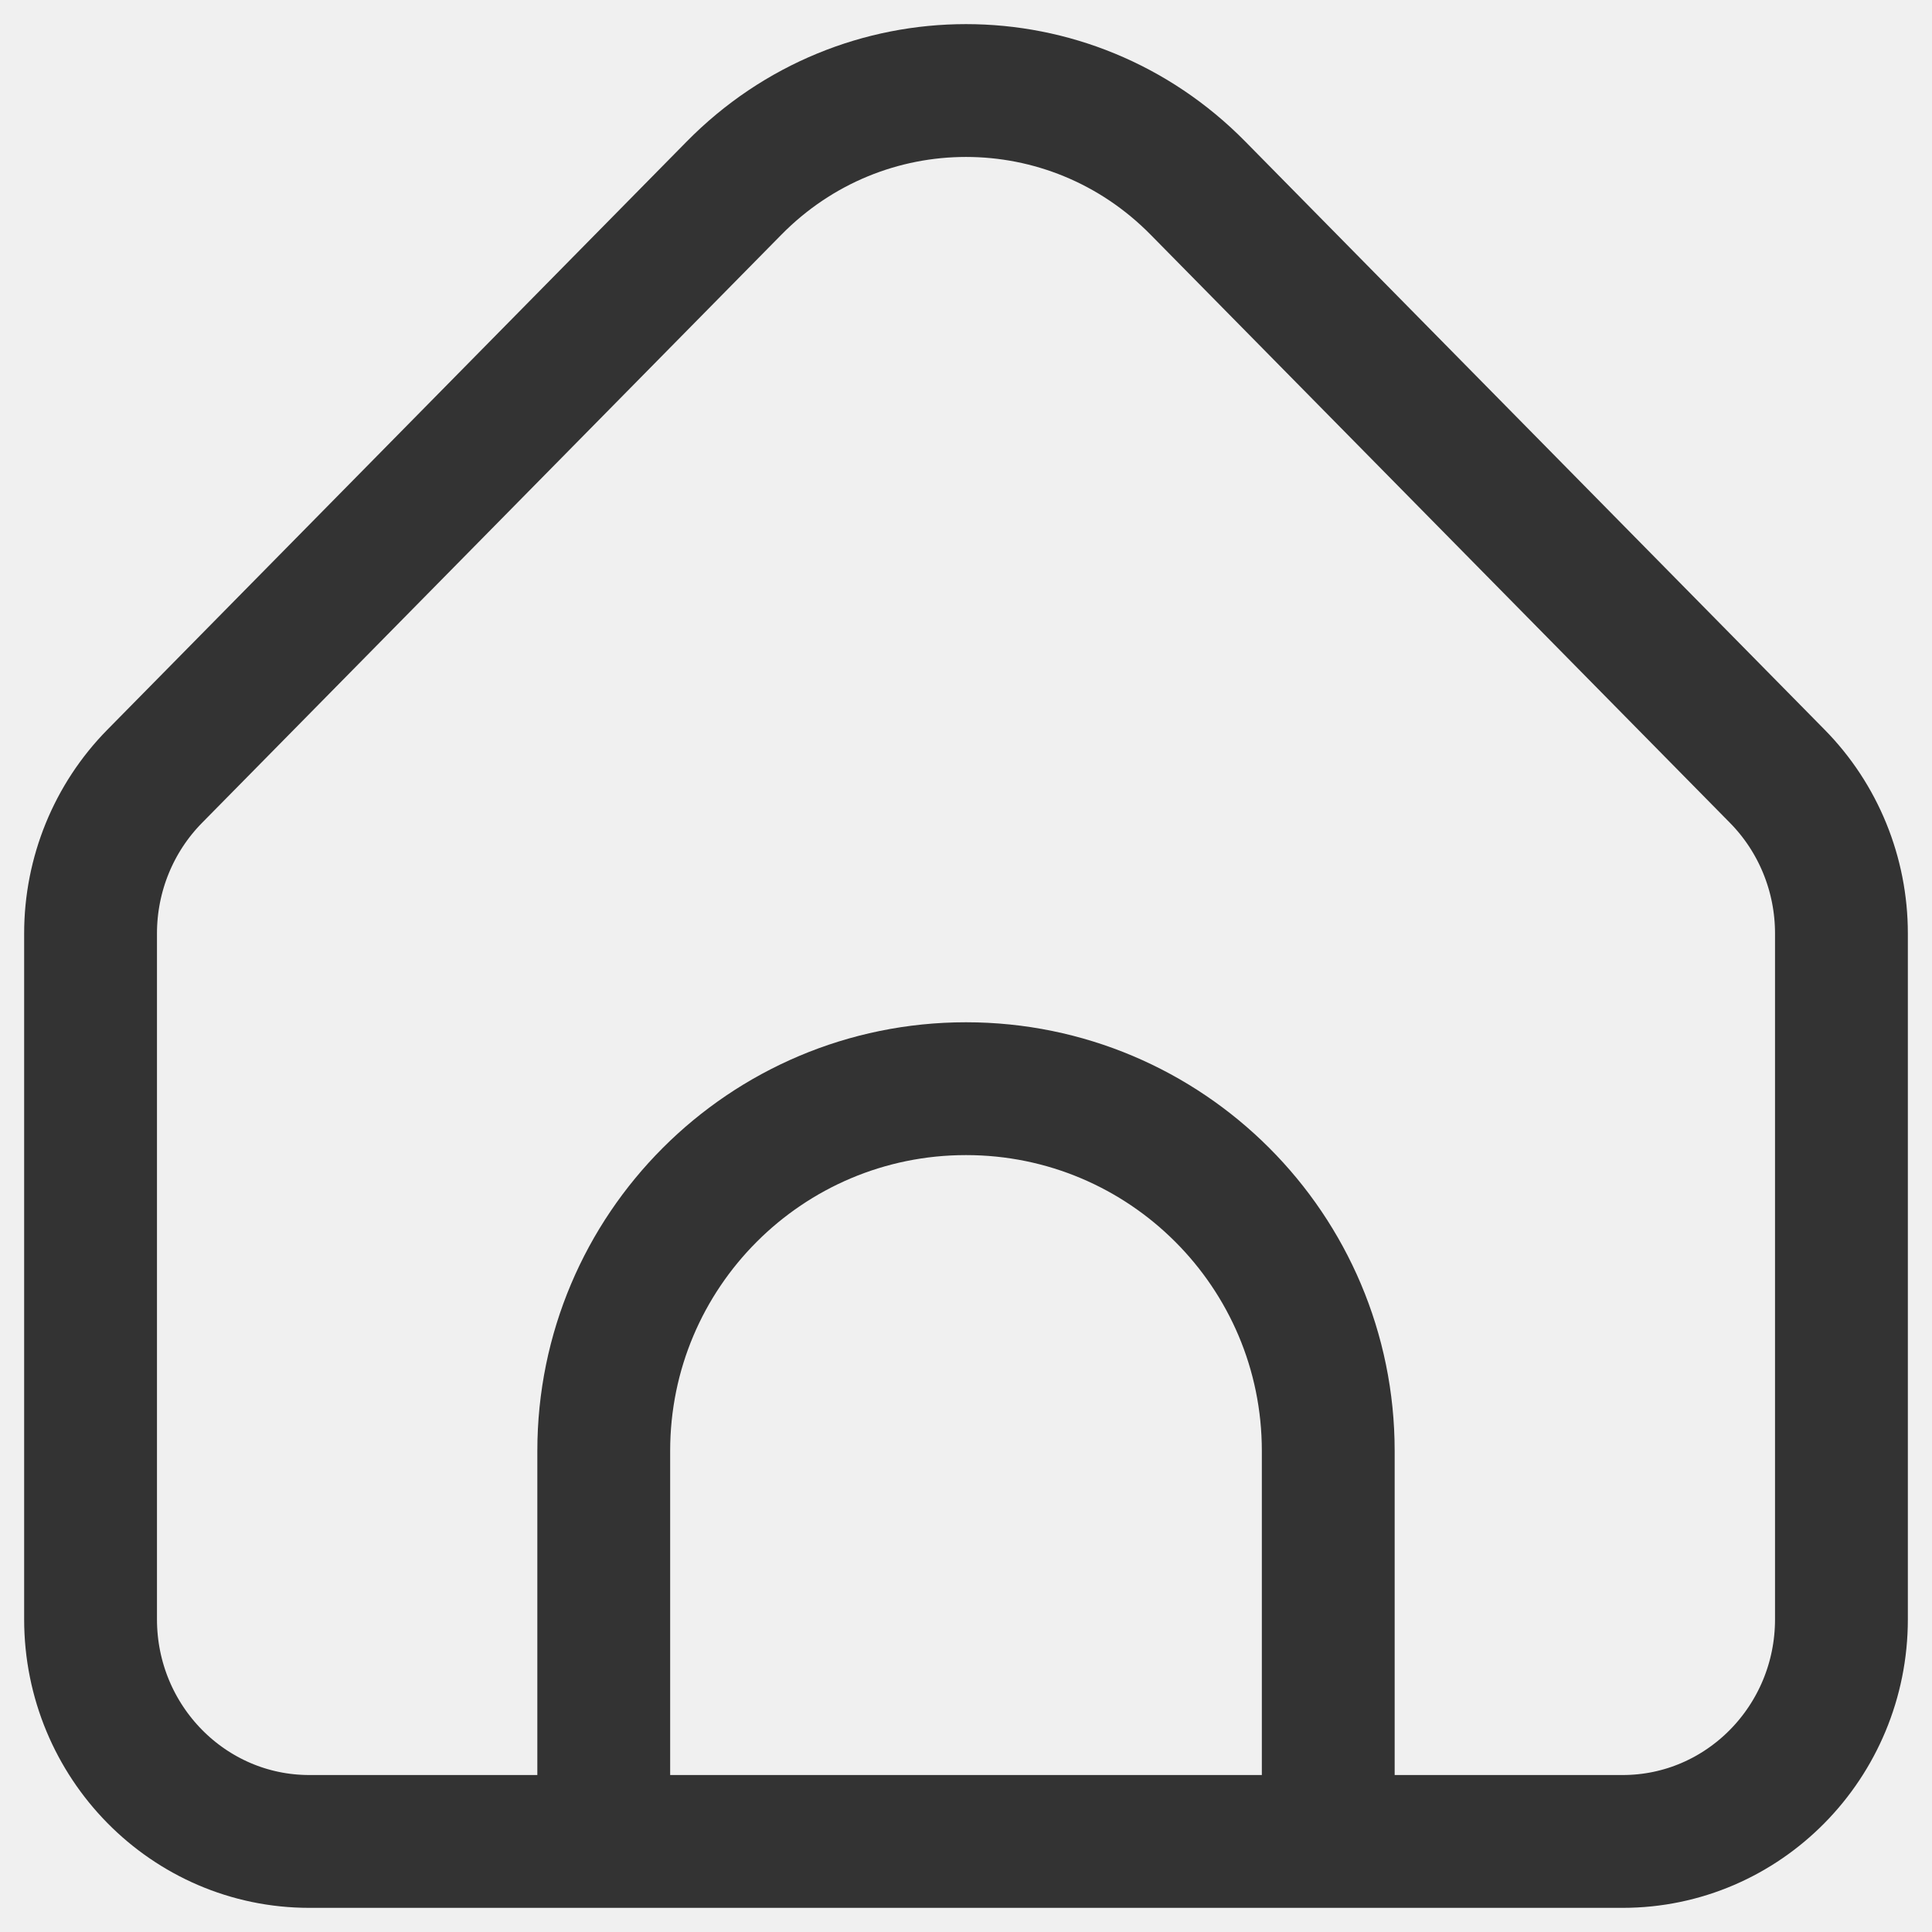
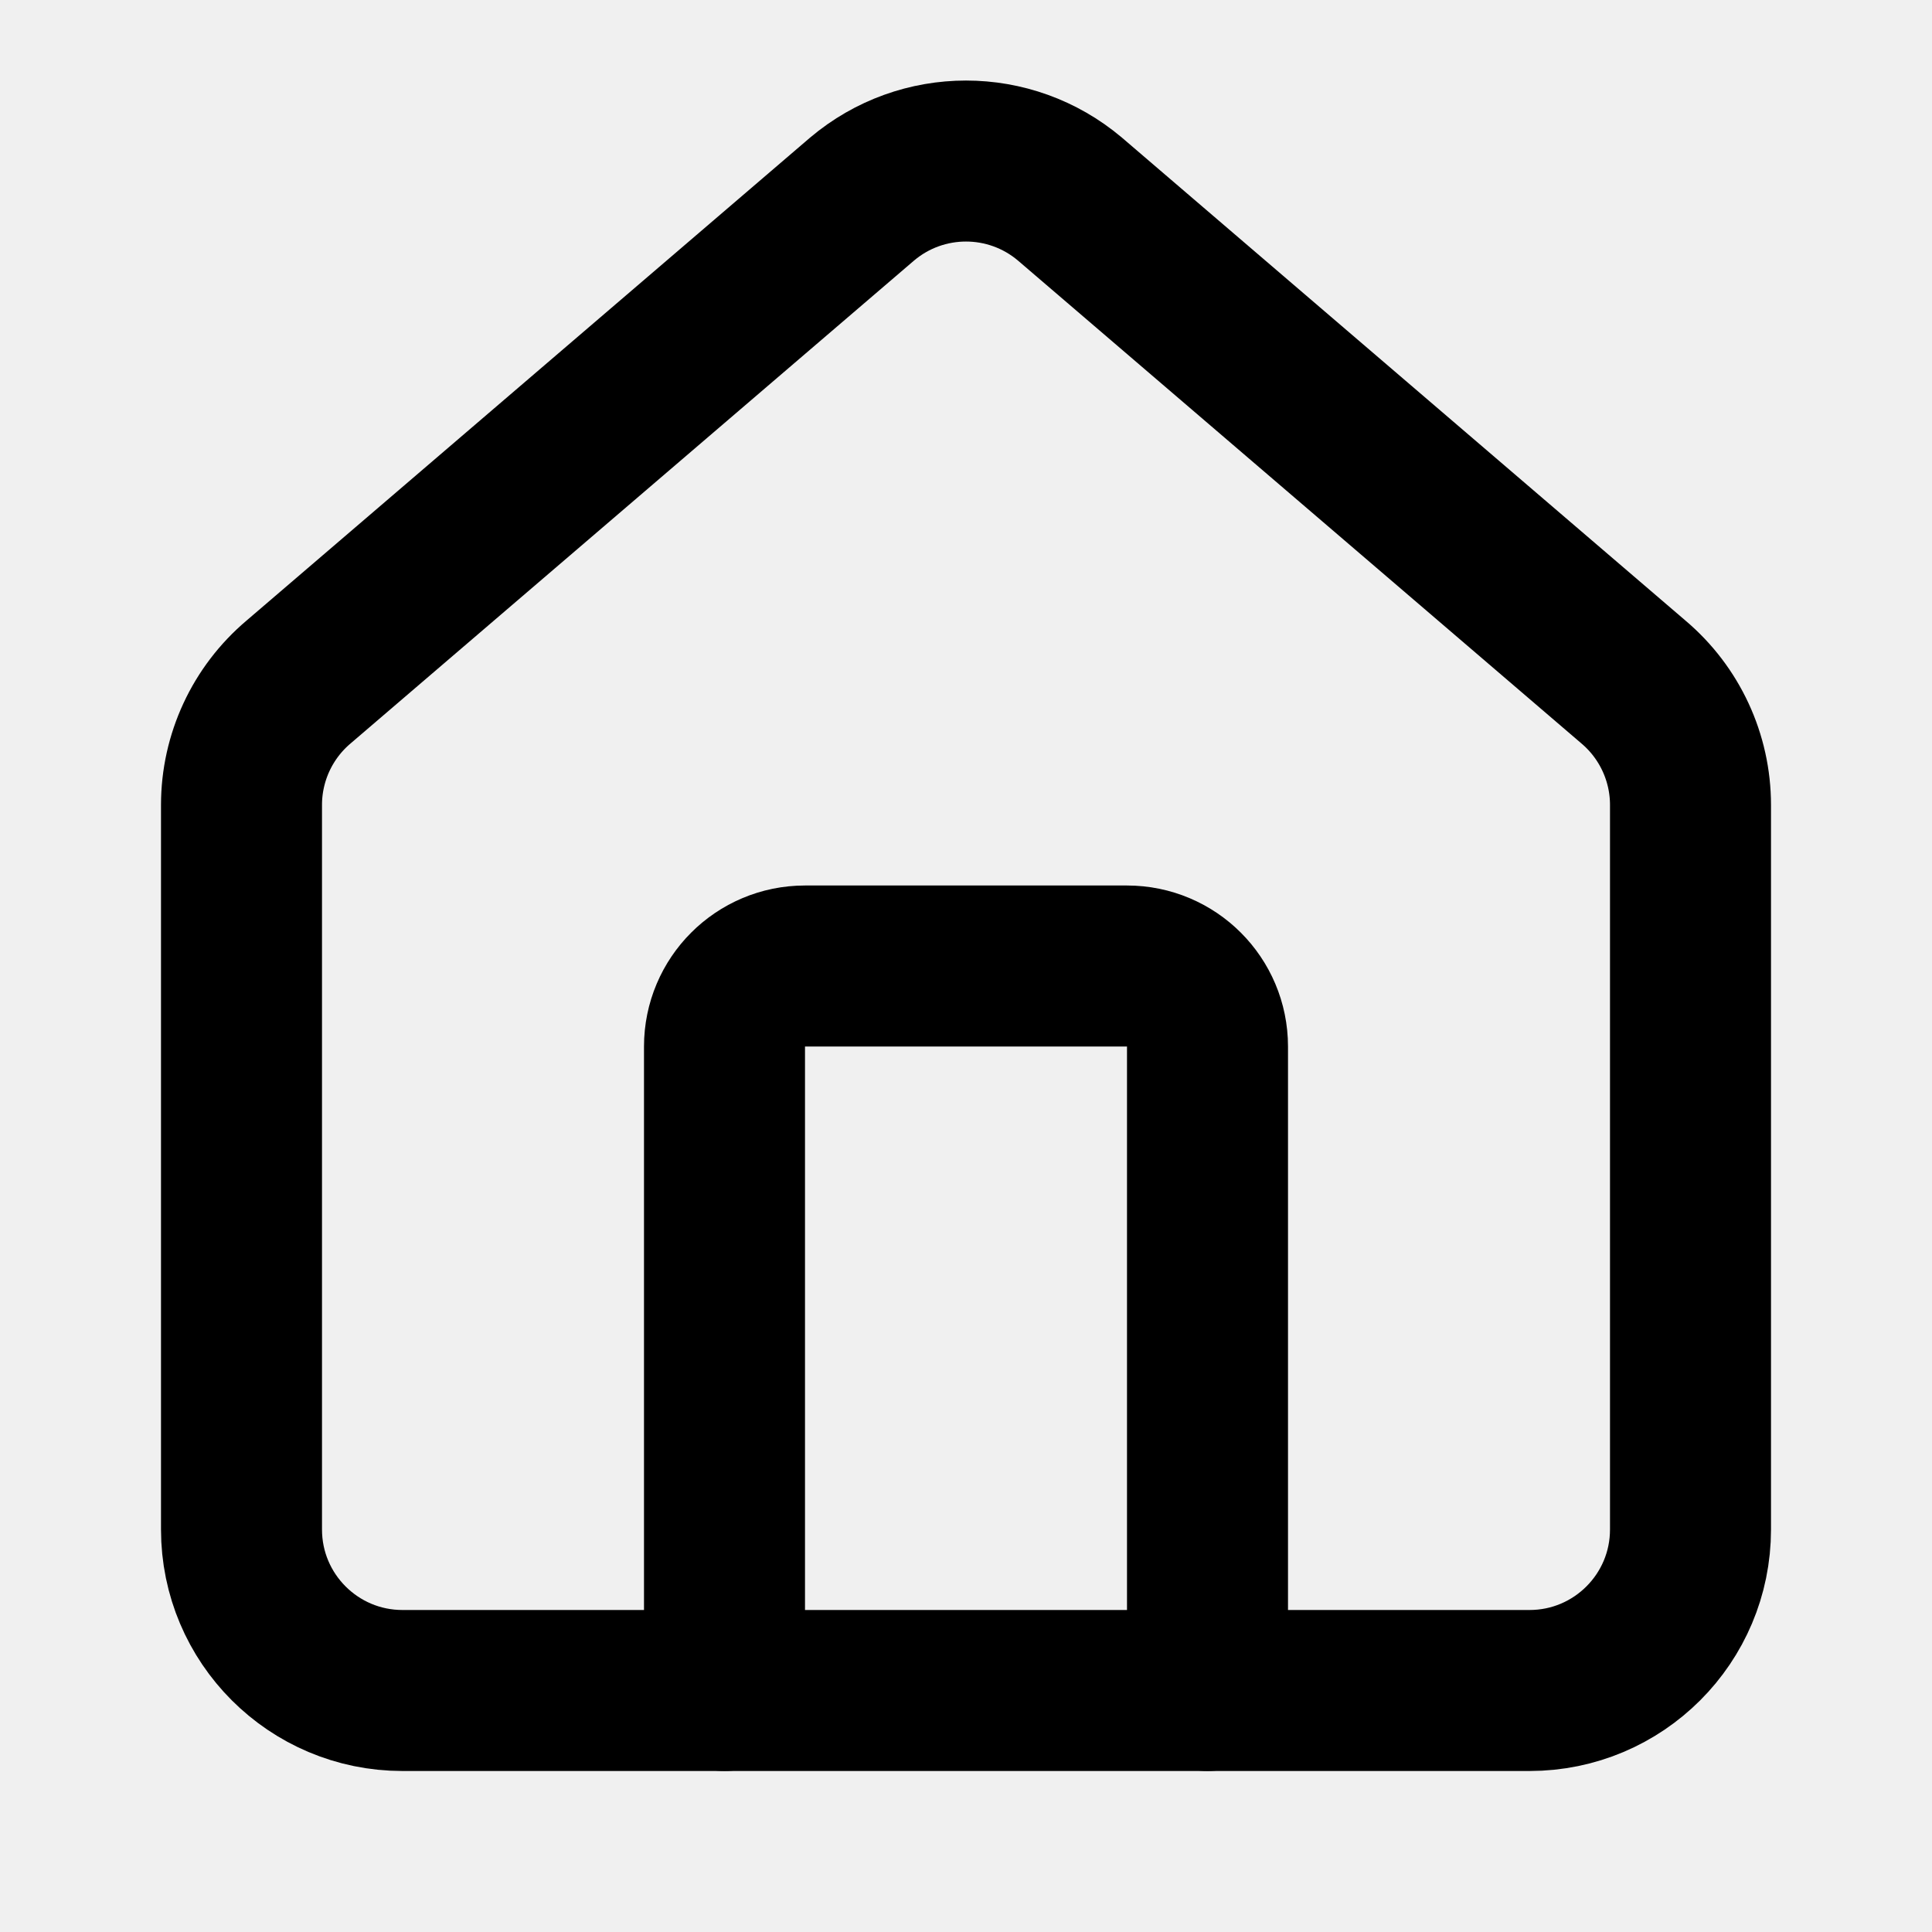
- <svg xmlns="http://www.w3.org/2000/svg" width="16" height="16" viewBox="0 0 16 16" fill="none">
-   <g clip-path="url(#clip0_2094_1604)">
-     <path d="M5 15.108V12.016C5 10.359 6.343 9.016 8 9.016V9.016C9.657 9.016 11 10.359 11 12.016V15.108" stroke="#333333" stroke-width="1.1" stroke-linecap="round" />
-     <path d="M0.75 7.73V13.41C0.75 14.426 1.561 15.25 2.562 15.25H13.438C14.438 15.25 15.25 14.426 15.25 13.41V7.73C15.25 7.242 15.059 6.774 14.719 6.429L9.922 1.559C8.861 0.48 7.139 0.48 6.078 1.559L1.281 6.429C0.941 6.774 0.75 7.242 0.75 7.73Z" stroke="#333333" stroke-width="1.1" stroke-linecap="round" />
-   </g>
-   <defs>
-     <clipPath id="clip0_2094_1604">
-       <rect width="16" height="16" fill="white" />
-     </clipPath>
-   </defs>
+ <svg xmlns="http://www.w3.org/2000/svg" width="16" height="16" viewBox="0 0 24 24" fill="none" stroke="#000000" stroke-width="2" stroke-linecap="round" stroke-linejoin="round" class="lucide lucide-house-icon lucide-house">
+   <path d="M15 21v-8a1 1 0 0 0-1-1h-4a1 1 0 0 0-1 1v8" />
+   <path d="M3 10a2 2 0 0 1 .709-1.528l7-5.999a2 2 0 0 1 2.582 0l7 5.999A2 2 0 0 1 21 10v9a2 2 0 0 1-2 2H5a2 2 0 0 1-2-2z" />
</svg>
